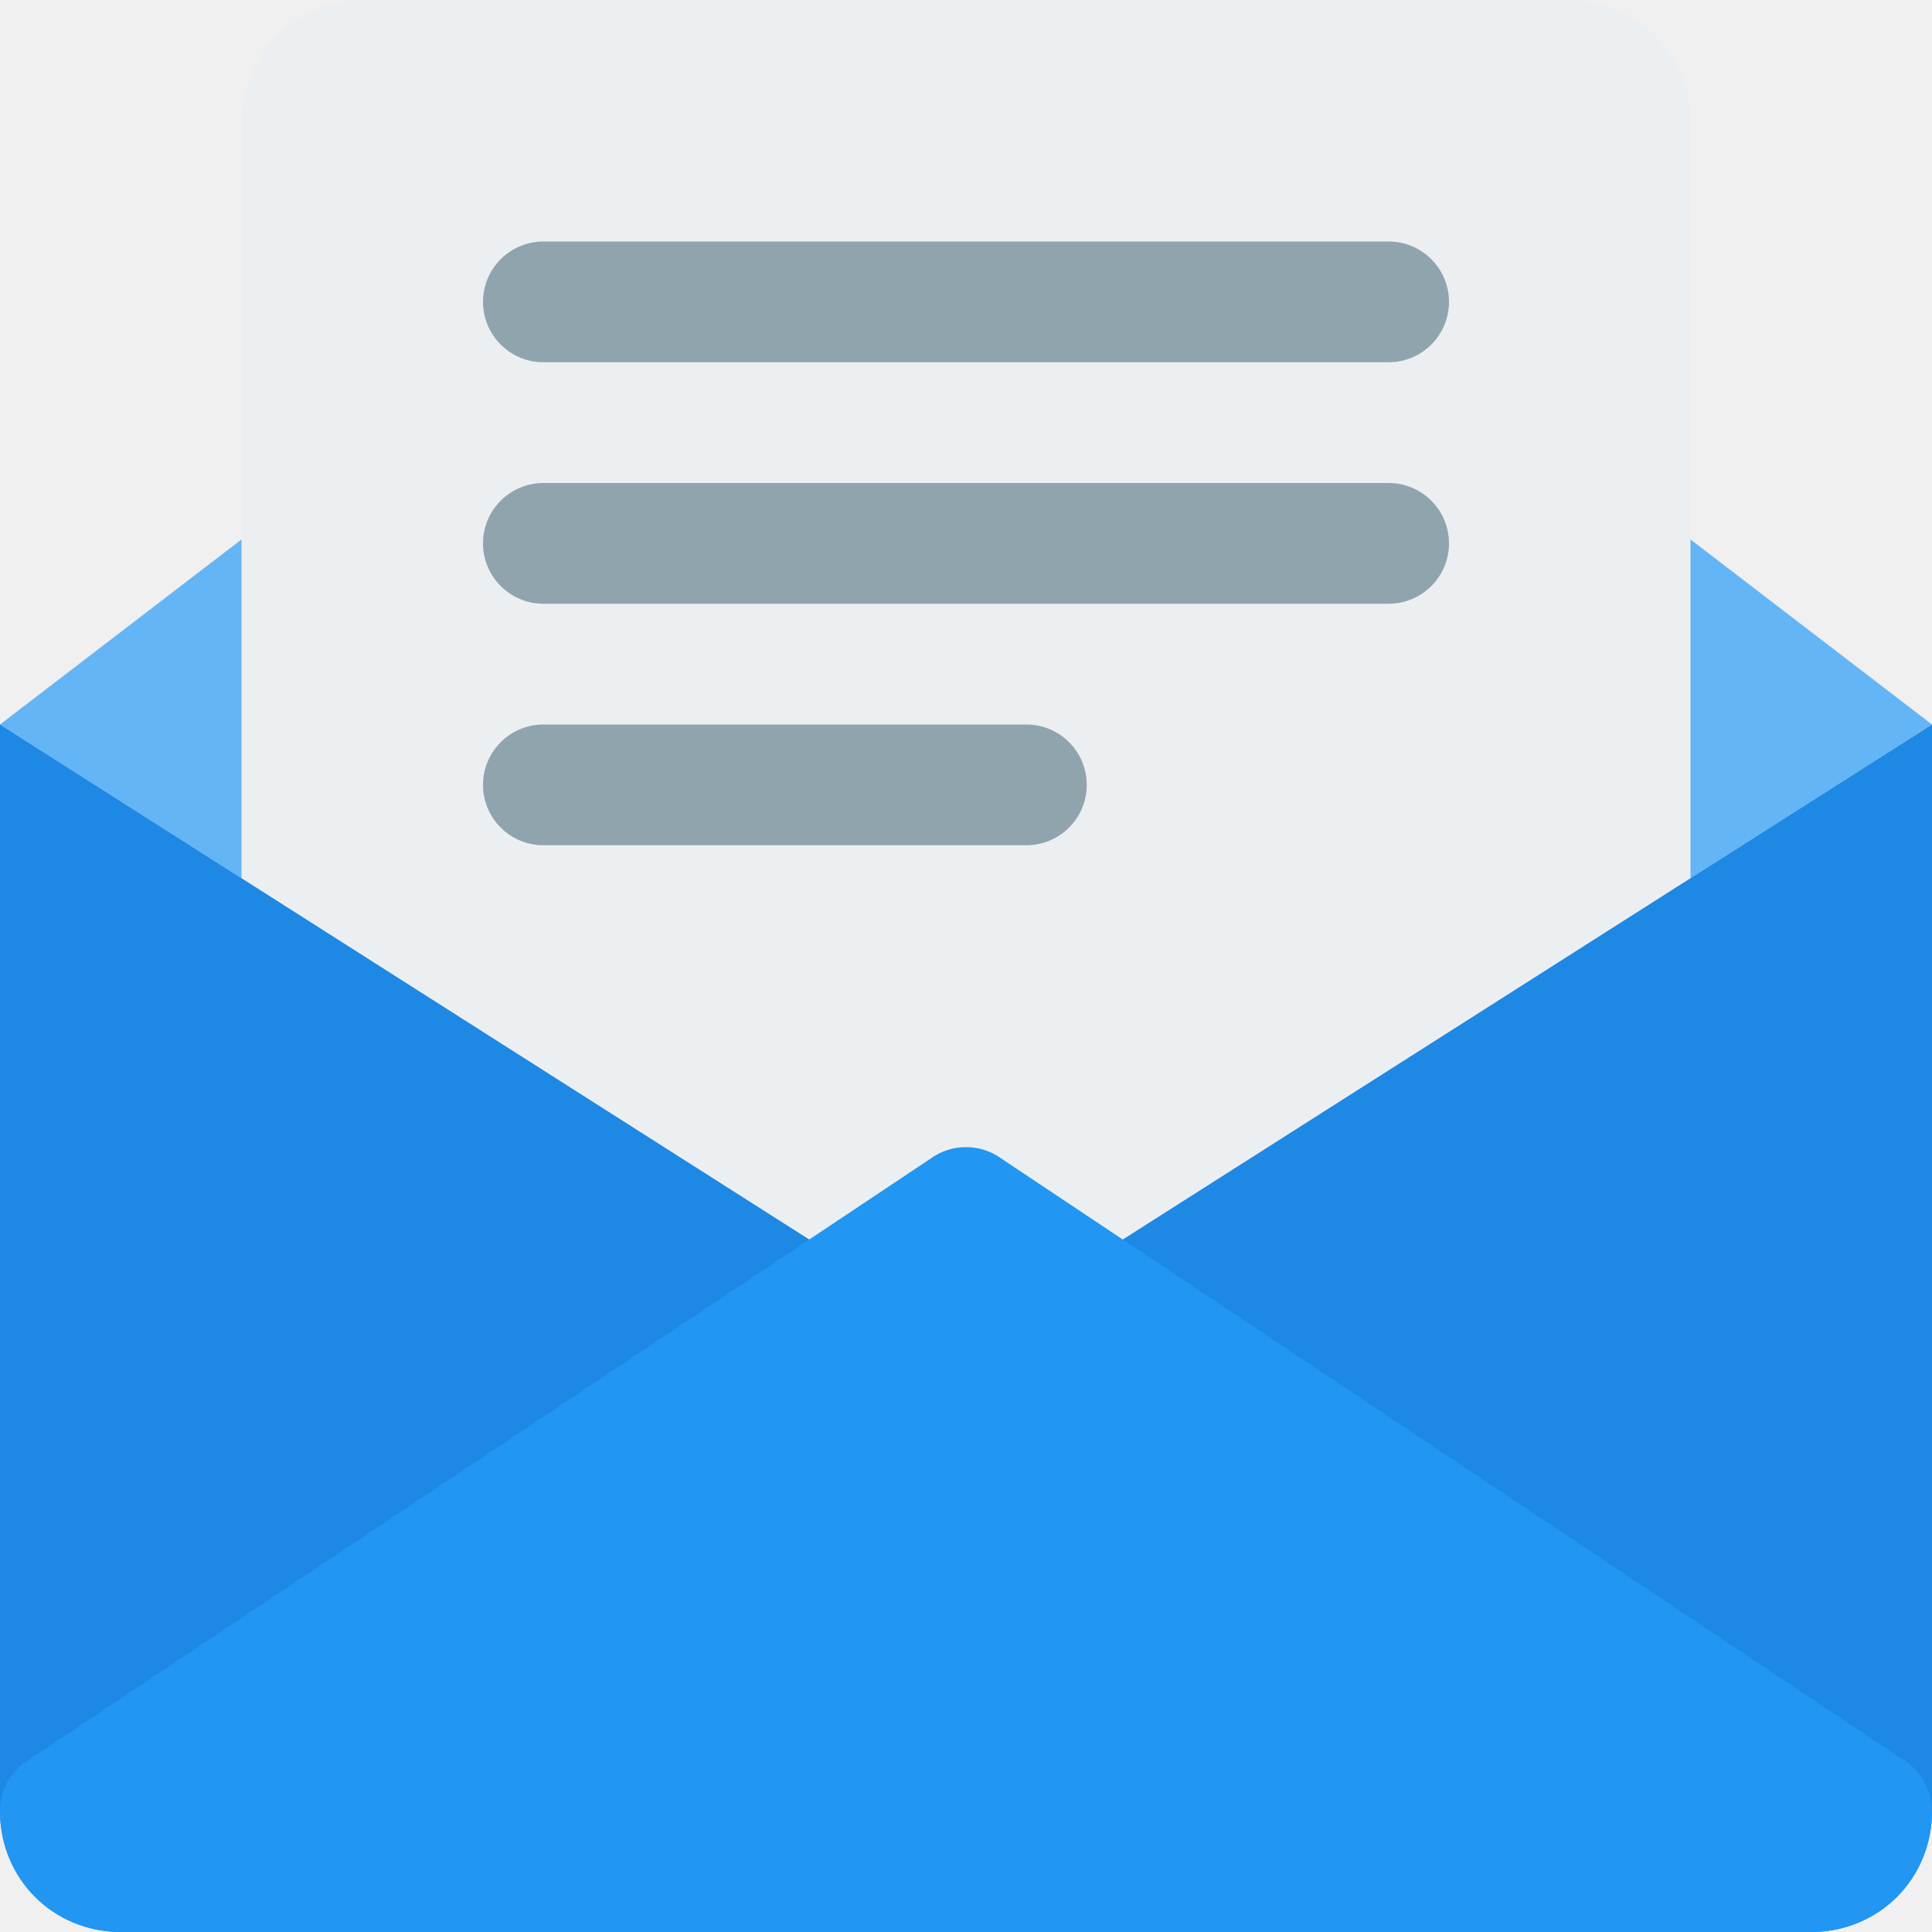
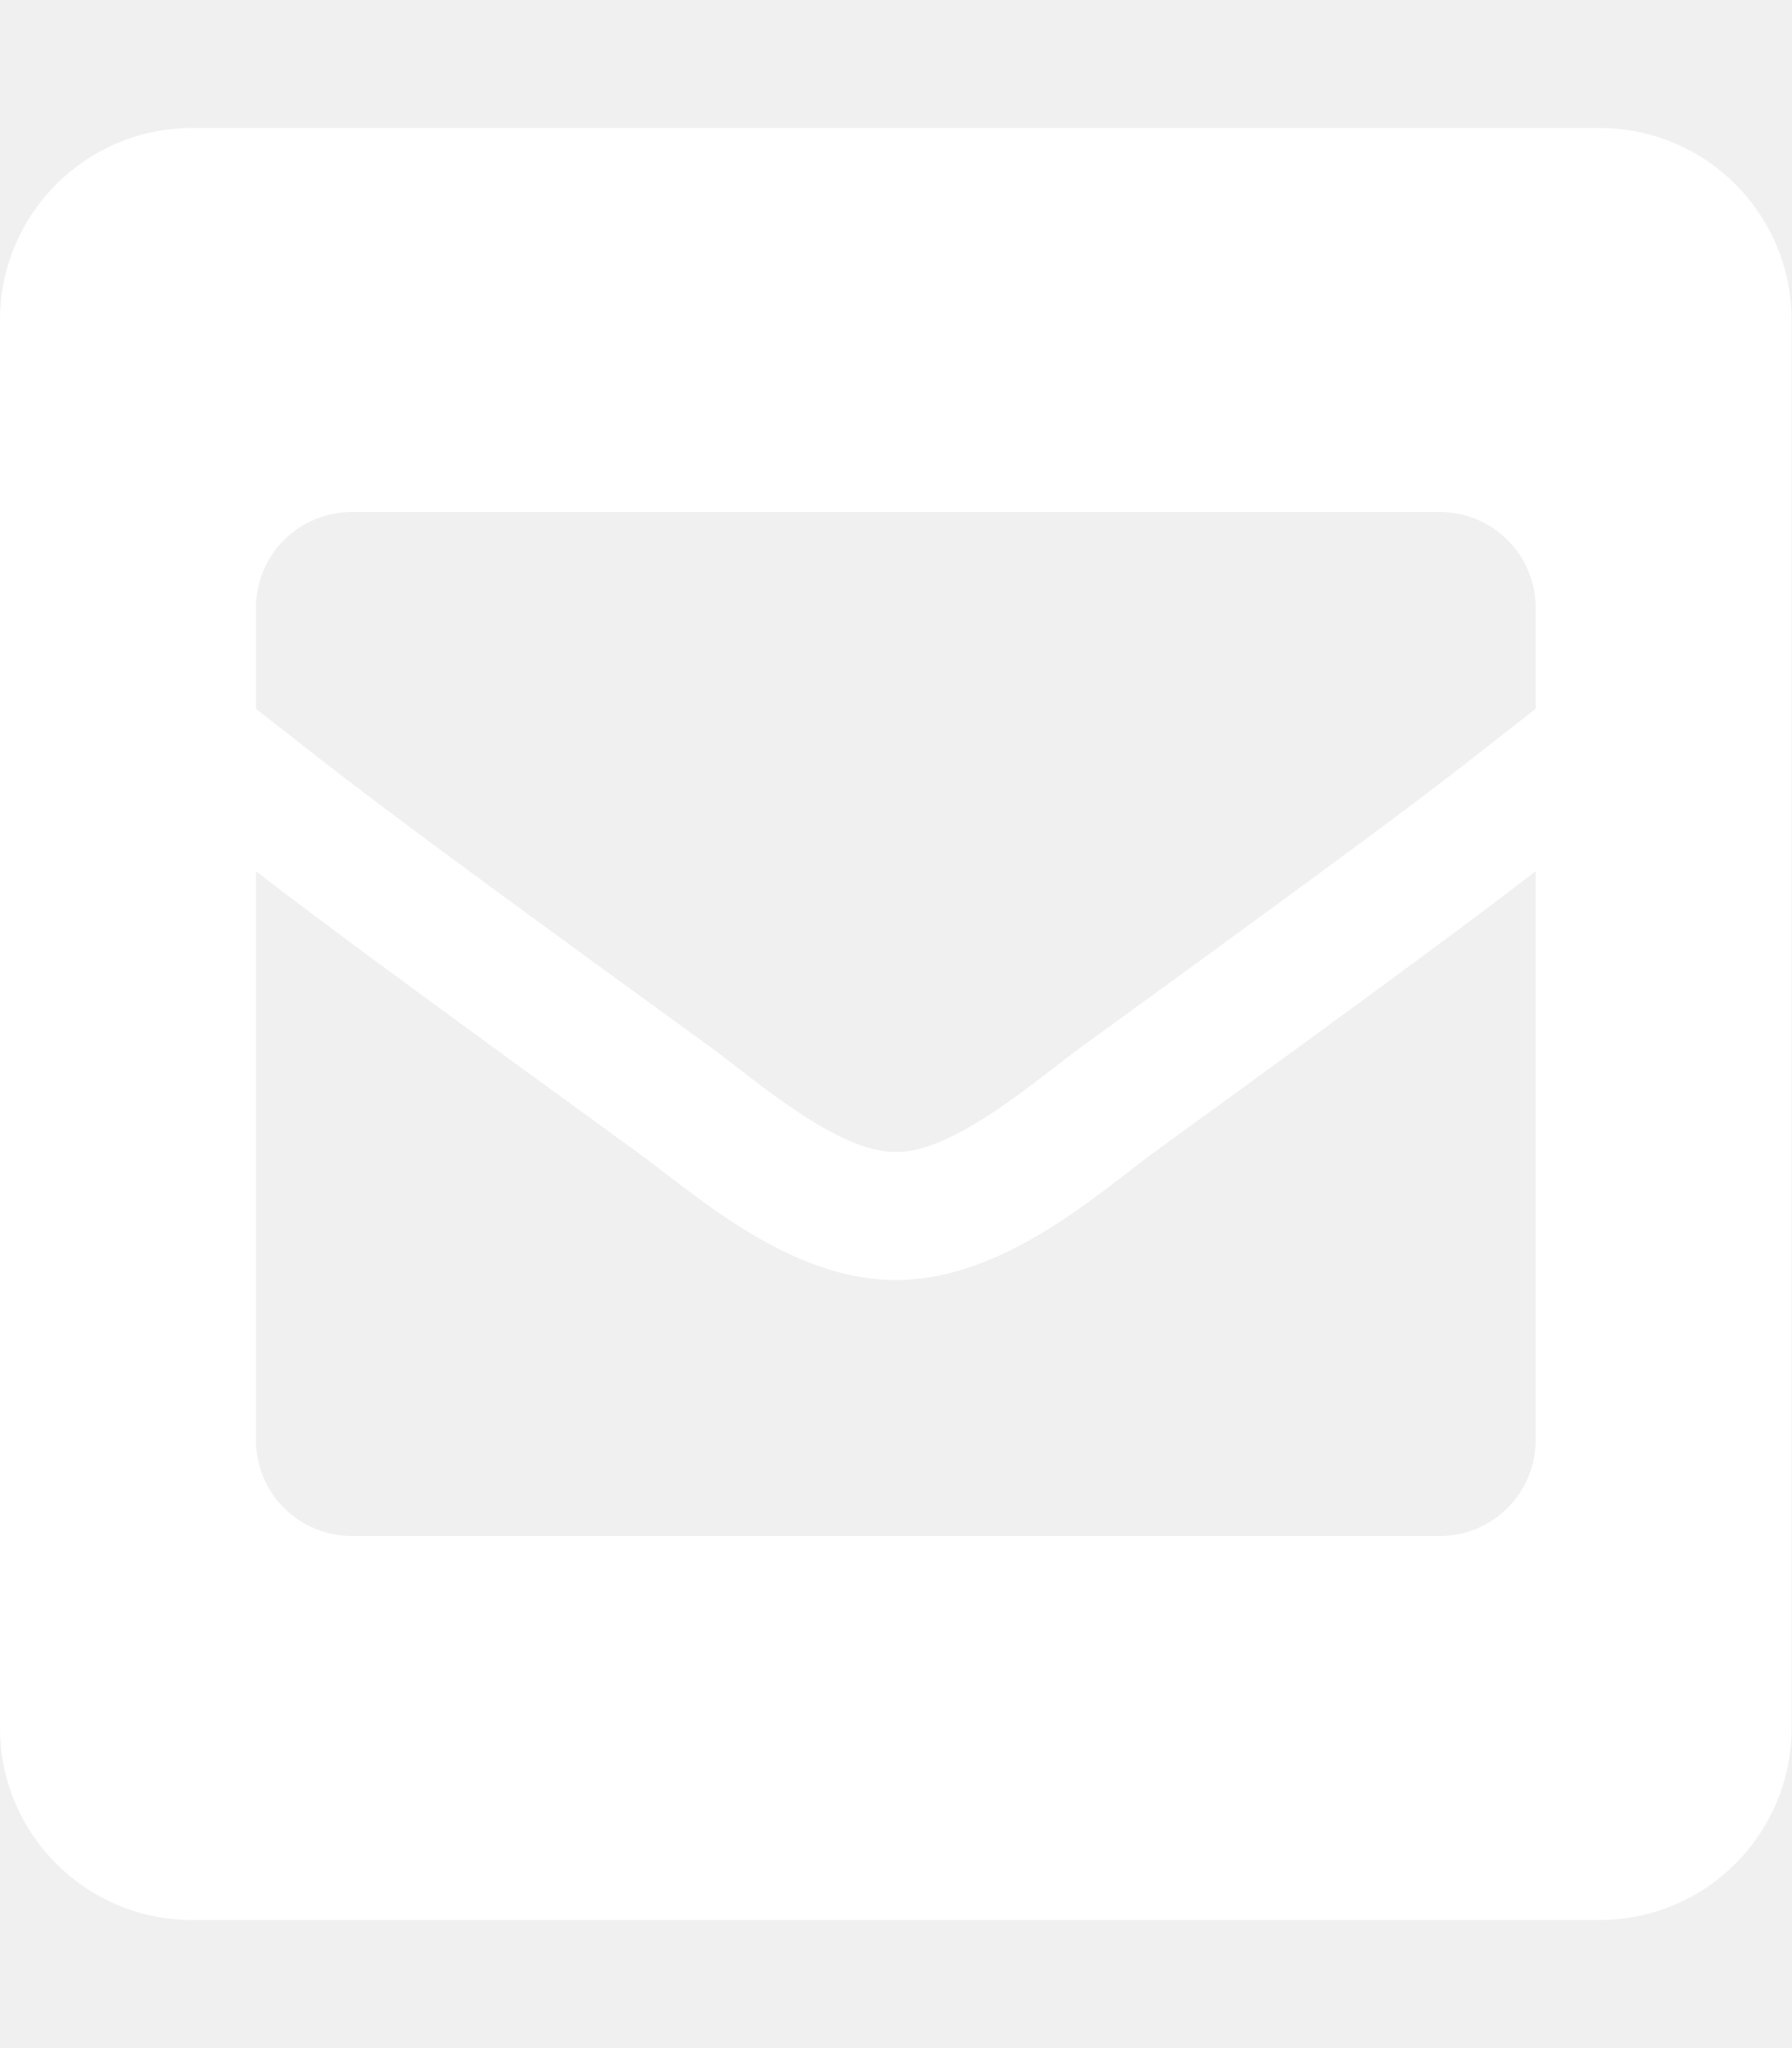
- <svg xmlns="http://www.w3.org/2000/svg" version="1.1" id="Capa_1" x="0px" y="0px" viewBox="0 0 512 512" style="enable-background:new 0 0 512 512;" xml:space="preserve">
-   <path style="fill:#64B5F6;" d="M0,192l246.528,156.896c2.816,2.08,6.144,3.104,9.472,3.104s6.656-1.024,9.472-3.104L512,192  L265.6,3.2c-5.696-4.256-13.504-4.256-19.2,0L0,192z" />
-   <path style="fill:#ECEFF1;" d="M416,0H96C78.368,0,64,14.368,64,32v352c0,8.832,7.168,16,16,16h352c8.832,0,16-7.168,16-16V32  C448,14.368,433.664,0,416,0z" />
-   <g>
-     <path style="fill:#90A4AE;" d="M144,96h224c8.832,0,16-7.168,16-16s-7.168-16-16-16H144c-8.832,0-16,7.168-16,16S135.168,96,144,96   z" />
-     <path style="fill:#90A4AE;" d="M368,128H144c-8.832,0-16,7.168-16,16s7.168,16,16,16h224c8.832,0,16-7.168,16-16   S376.832,128,368,128z" />
-     <path style="fill:#90A4AE;" d="M272,192H144c-8.832,0-16,7.168-16,16s7.168,16,16,16h128c8.832,0,16-7.168,16-16   S280.832,192,272,192z" />
-   </g>
-   <path style="fill:#1E88E5;" d="M265.472,348.896c-2.816,2.08-6.144,3.104-9.472,3.104s-6.656-1.024-9.472-3.104L0,192v288  c0,17.664,14.336,32,32,32h448c17.664,0,32-14.336,32-32V192L265.472,348.896z" />
-   <path style="fill:#2196F3;" d="M480,512H32c-17.952,0-32-14.048-32-32c0-5.088,2.432-9.888,6.528-12.896l240-160  c2.816-2.08,6.144-3.104,9.472-3.104s6.656,1.024,9.472,3.104l240,160C509.568,470.112,512,474.912,512,480  C512,497.952,497.952,512,480,512z" />
-   <g />
-   <g />
-   <g />
-   <g />
-   <g />
-   <g />
-   <g />
-   <g />
-   <g />
-   <g />
-   <g />
-   <g />
-   <g />
-   <g />
-   <g />
+ <svg xmlns="http://www.w3.org/2000/svg" version="1.1" id="Layer_1" focusable="false" x="0px" y="0px" viewBox="0 0 448 512" style="enable-background:new 0 0 448 512;" xml:space="preserve">
+   <style type="text/css">
+ 	.st0{fill:#FFFFFF;}
+ </style>
+   <path class="st0" d="M400,32H48C21.5,32,0,53.5,0,80v352c0,26.5,21.5,48,48,48h352c26.5,0,48-21.5,48-48V80  C448,53.5,426.5,32,400,32z M178.1,262.1c-90.7-65.8-89.8-66-114.1-84.9V152c0-13.3,10.7-24,24-24h272c13.3,0,24,10.7,24,24v25.2  c-24.4,19-23.4,19.1-114.1,84.9c-10.5,7.7-31.4,26.1-45.9,25.9C209.5,288.2,188.6,269.8,178.1,262.1z M384,217.8V360  c0,13.3-10.7,24-24,24H88c-13.3,0-24-10.7-24-24V217.8c14,10.8,33.3,25.2,95.3,70.2c14.2,10.3,38,32.1,64.7,32  c26.9,0.1,51-22,64.7-32C350.7,243,370,228.6,384,217.8z" />
</svg>
